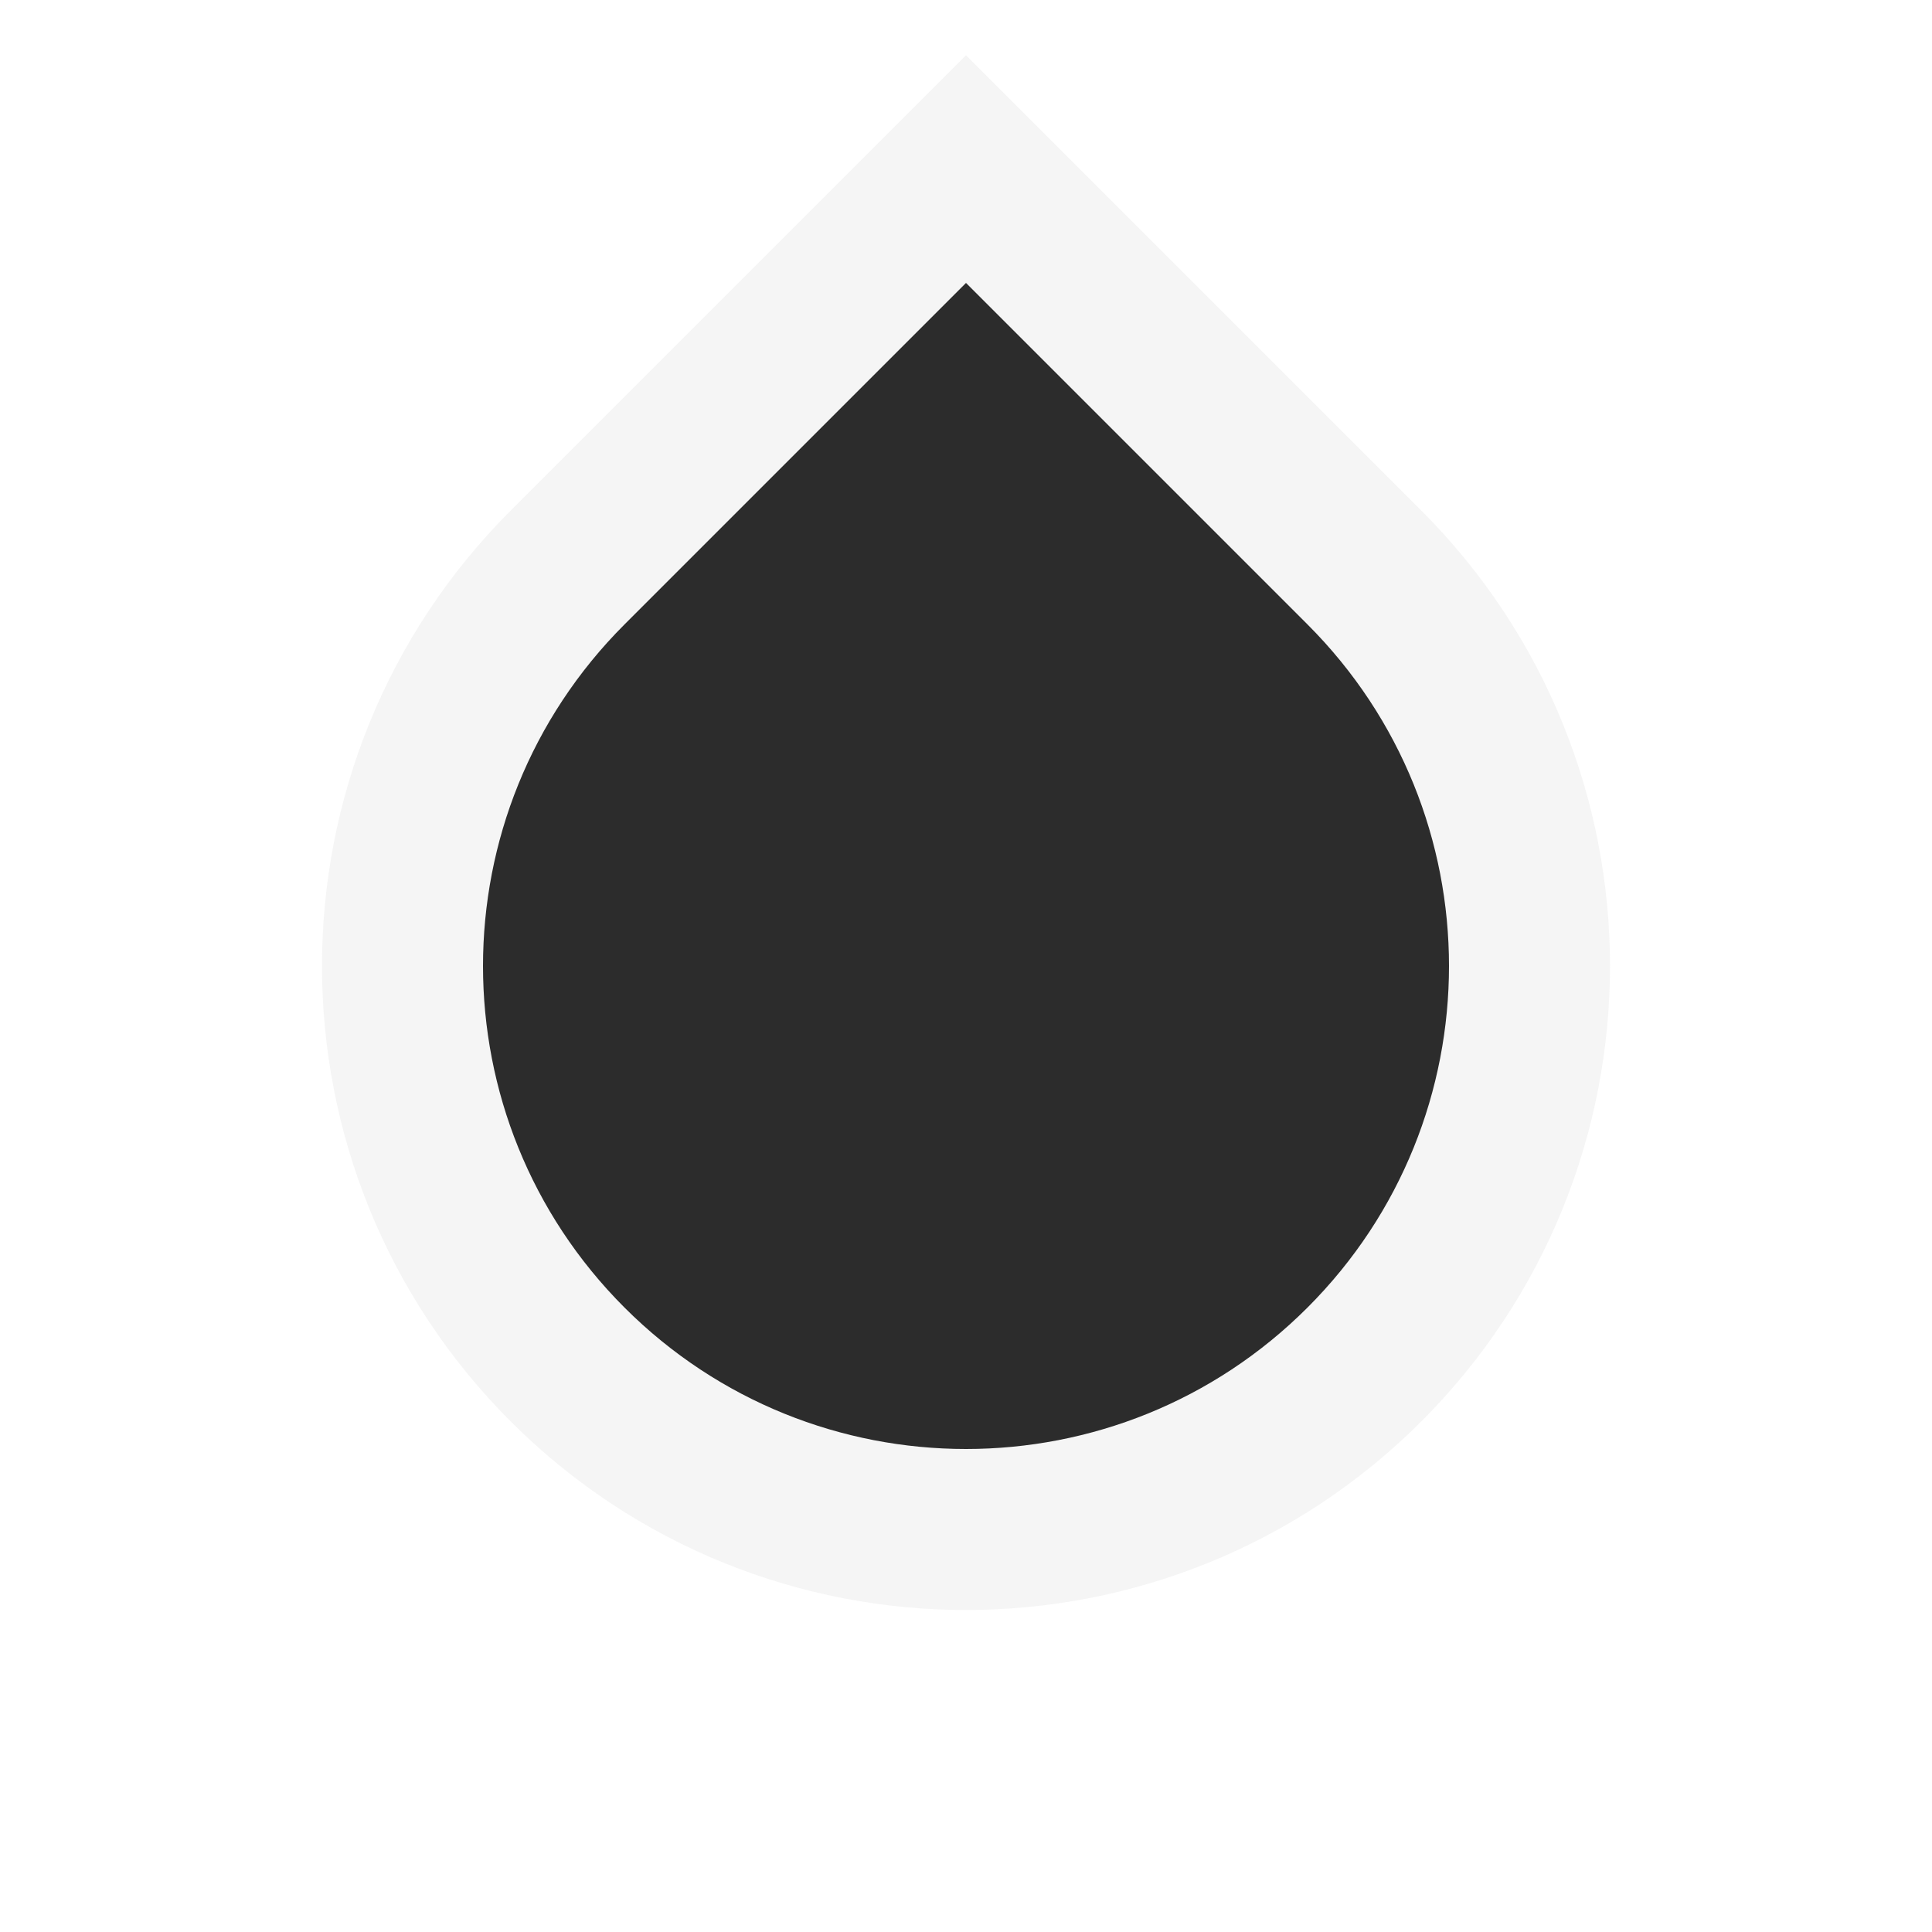
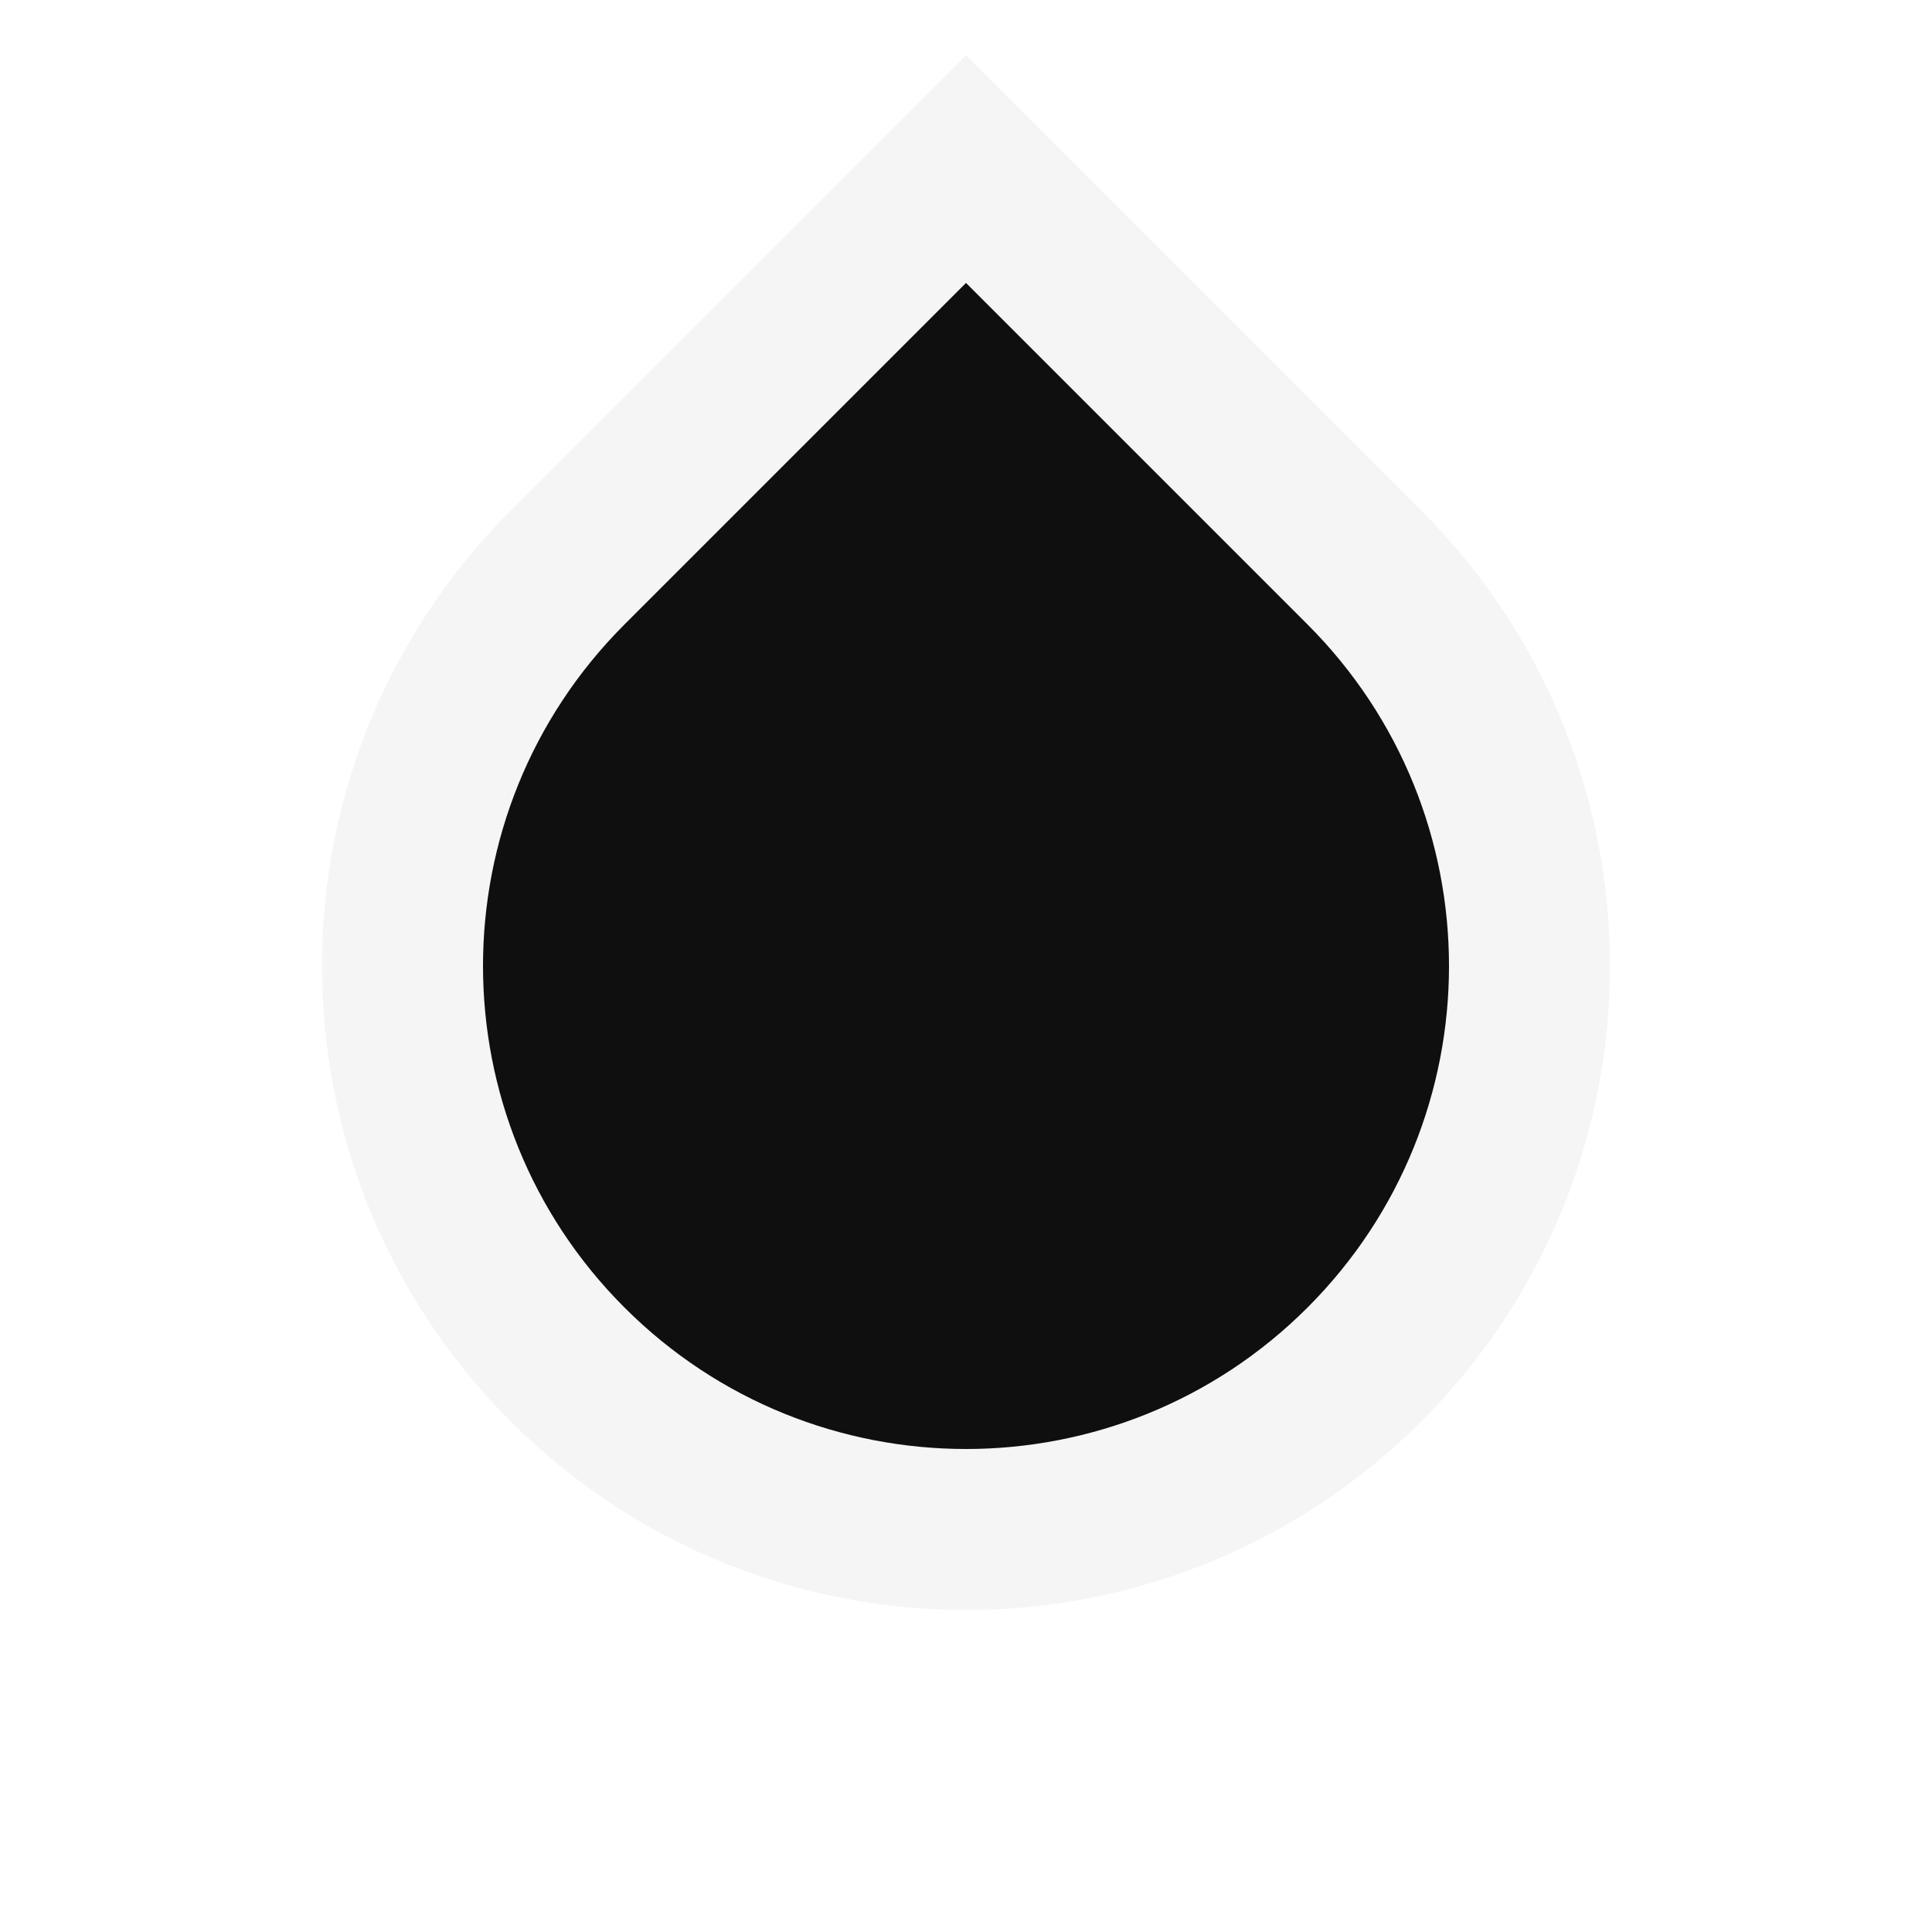
<svg xmlns="http://www.w3.org/2000/svg" width="24" height="24" version="1.1" viewBox="0 0 24 24">
  <defs>
    <linearGradient id="color-base-dark" x1="4" x2="19.997" y1="4" y2="4" gradientUnits="userSpaceOnUse">
-       <stop stop-color="#2c2c2c" offset="1" />
+       <stop stop-color="#0F0F0F" offset="1" />
    </linearGradient>
    <linearGradient id="color-primary-light" x1="4" x2="19.997" y1="4" y2="4" gradientUnits="userSpaceOnUse">
      <stop stop-color="#DDDDDD" stop-opacity=".3" offset="1" />
    </linearGradient>
  </defs>
  <g id="scale-horz-marks-before-slider-dark">
    <rect width="24" height="24" fill="none" />
    <path transform="rotate(45,12,12)" d="m6 6h6a6 6 0 1 1-6 6z" fill="url(#color-base-dark)" stroke="url(#color-primary-light)" stroke-linecap="round" stroke-width="4" style="paint-order:stroke fill markers" />
  </g>
</svg>
